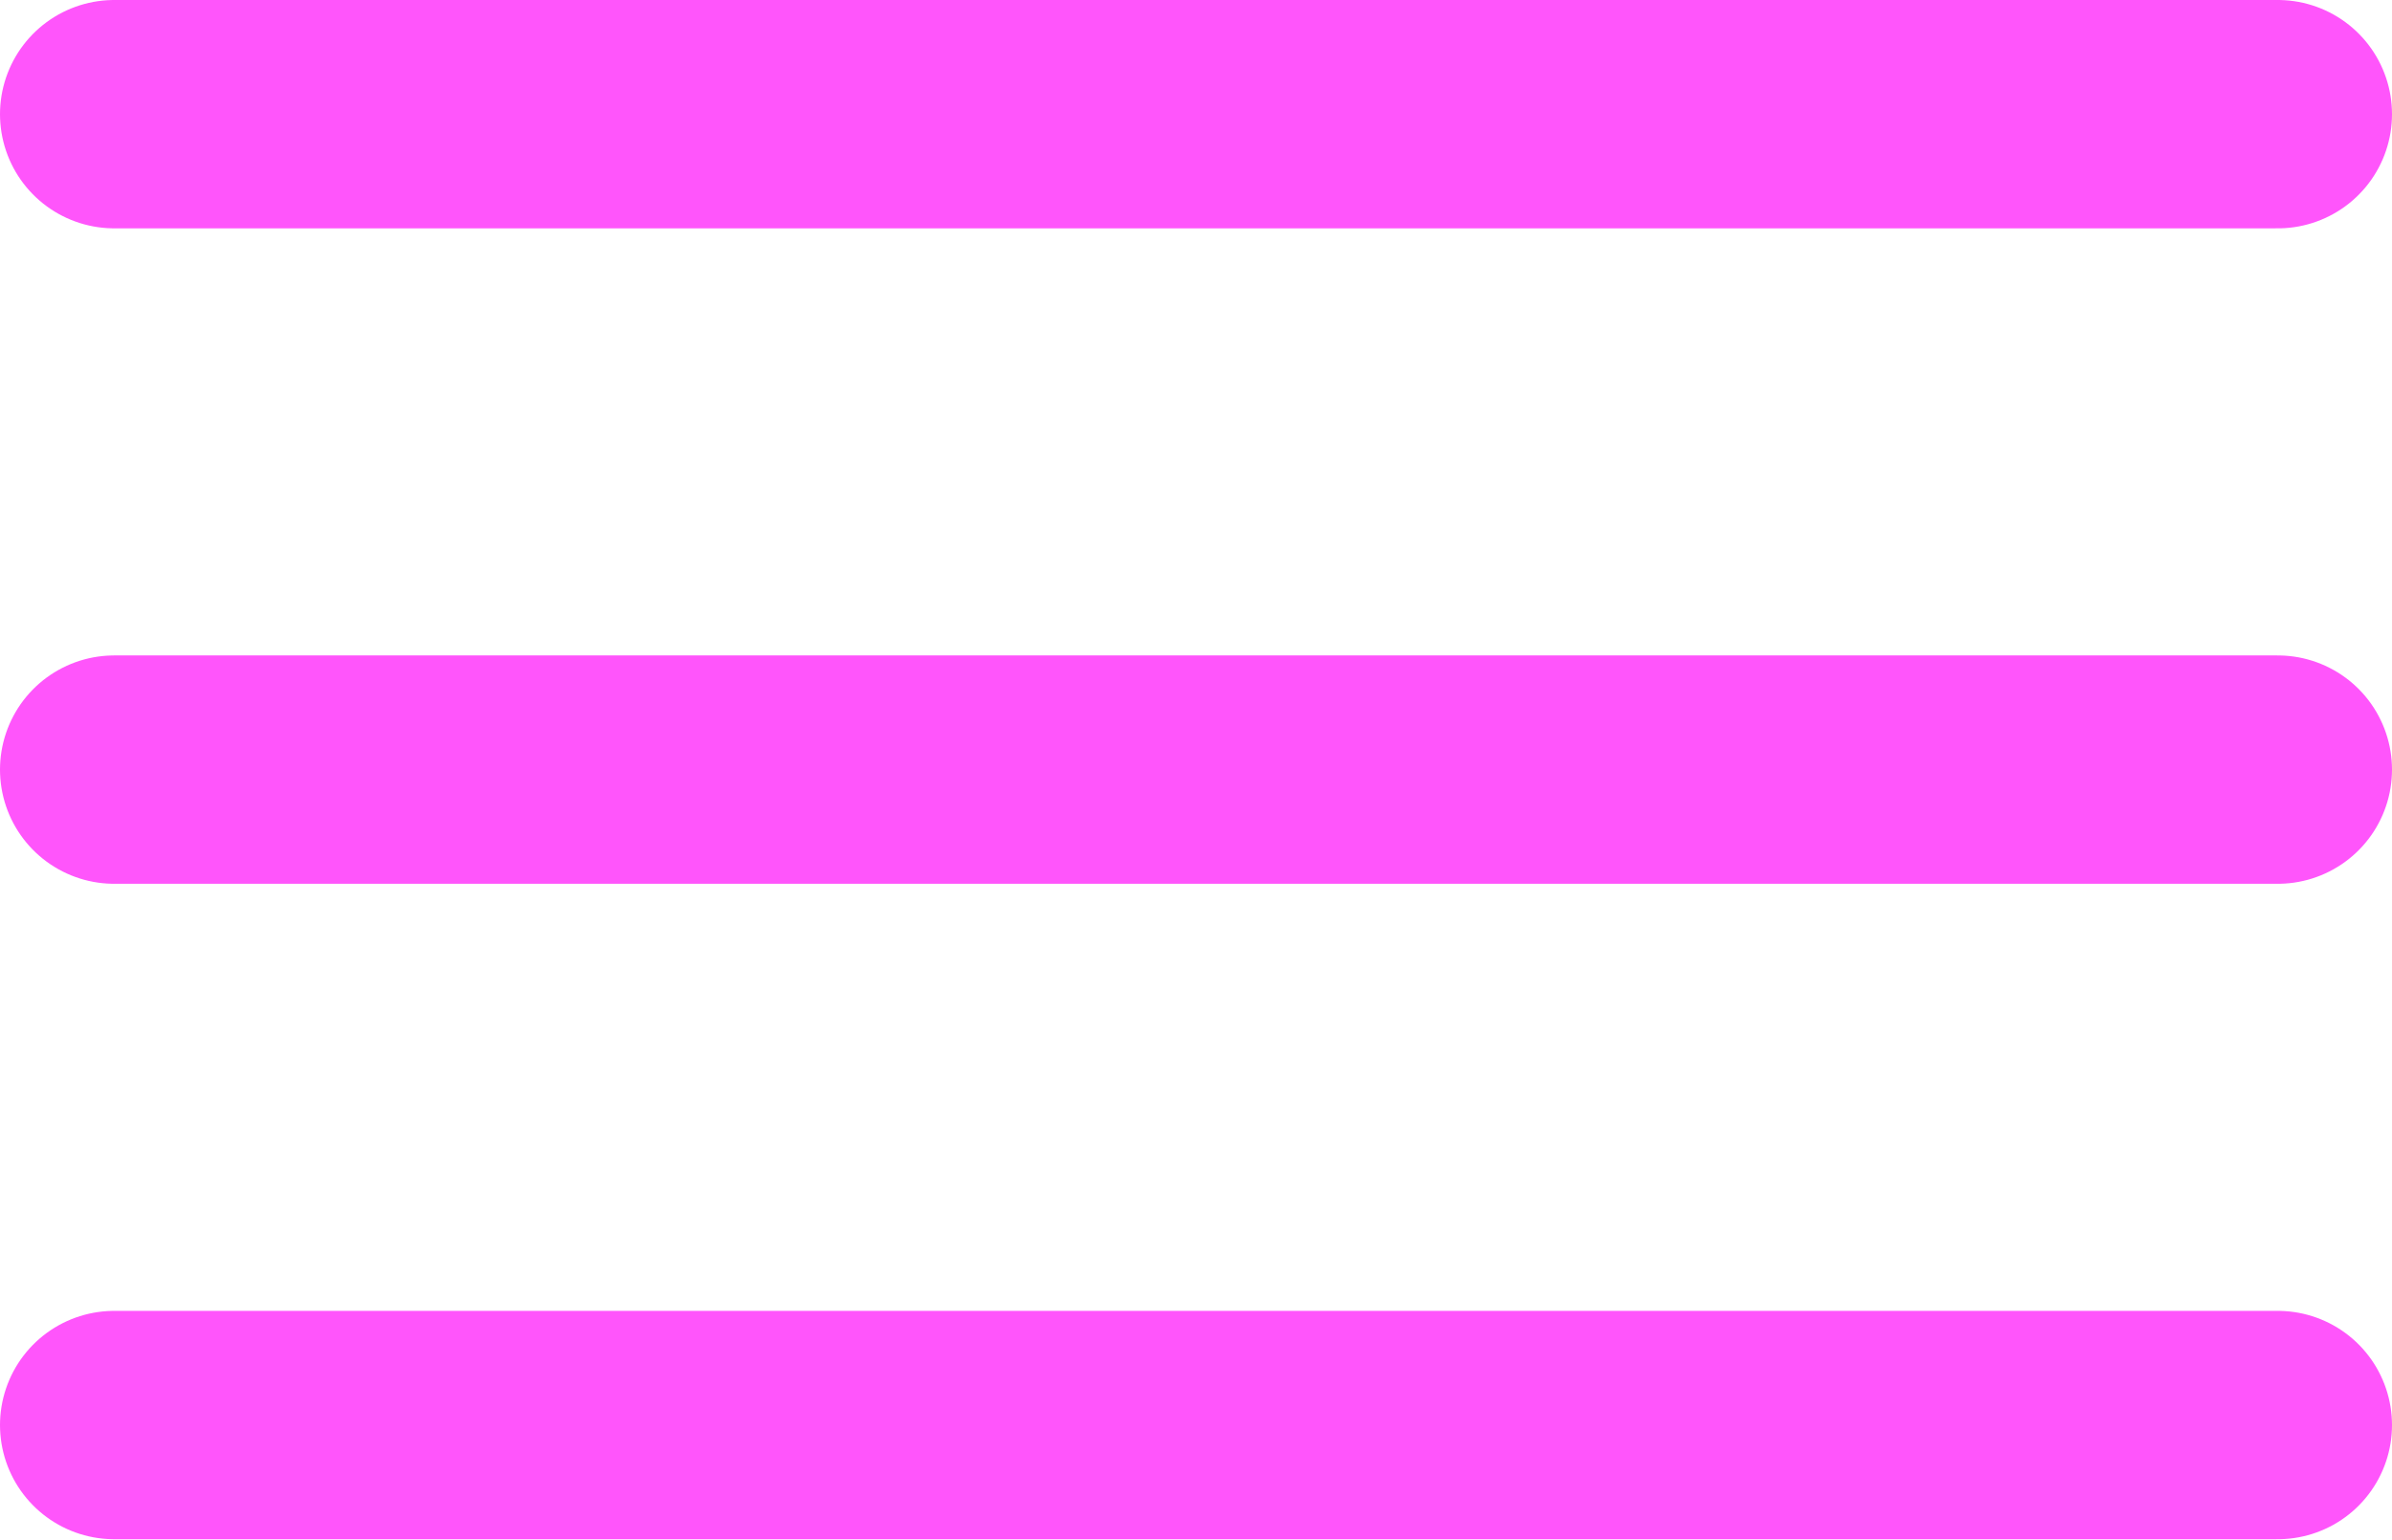
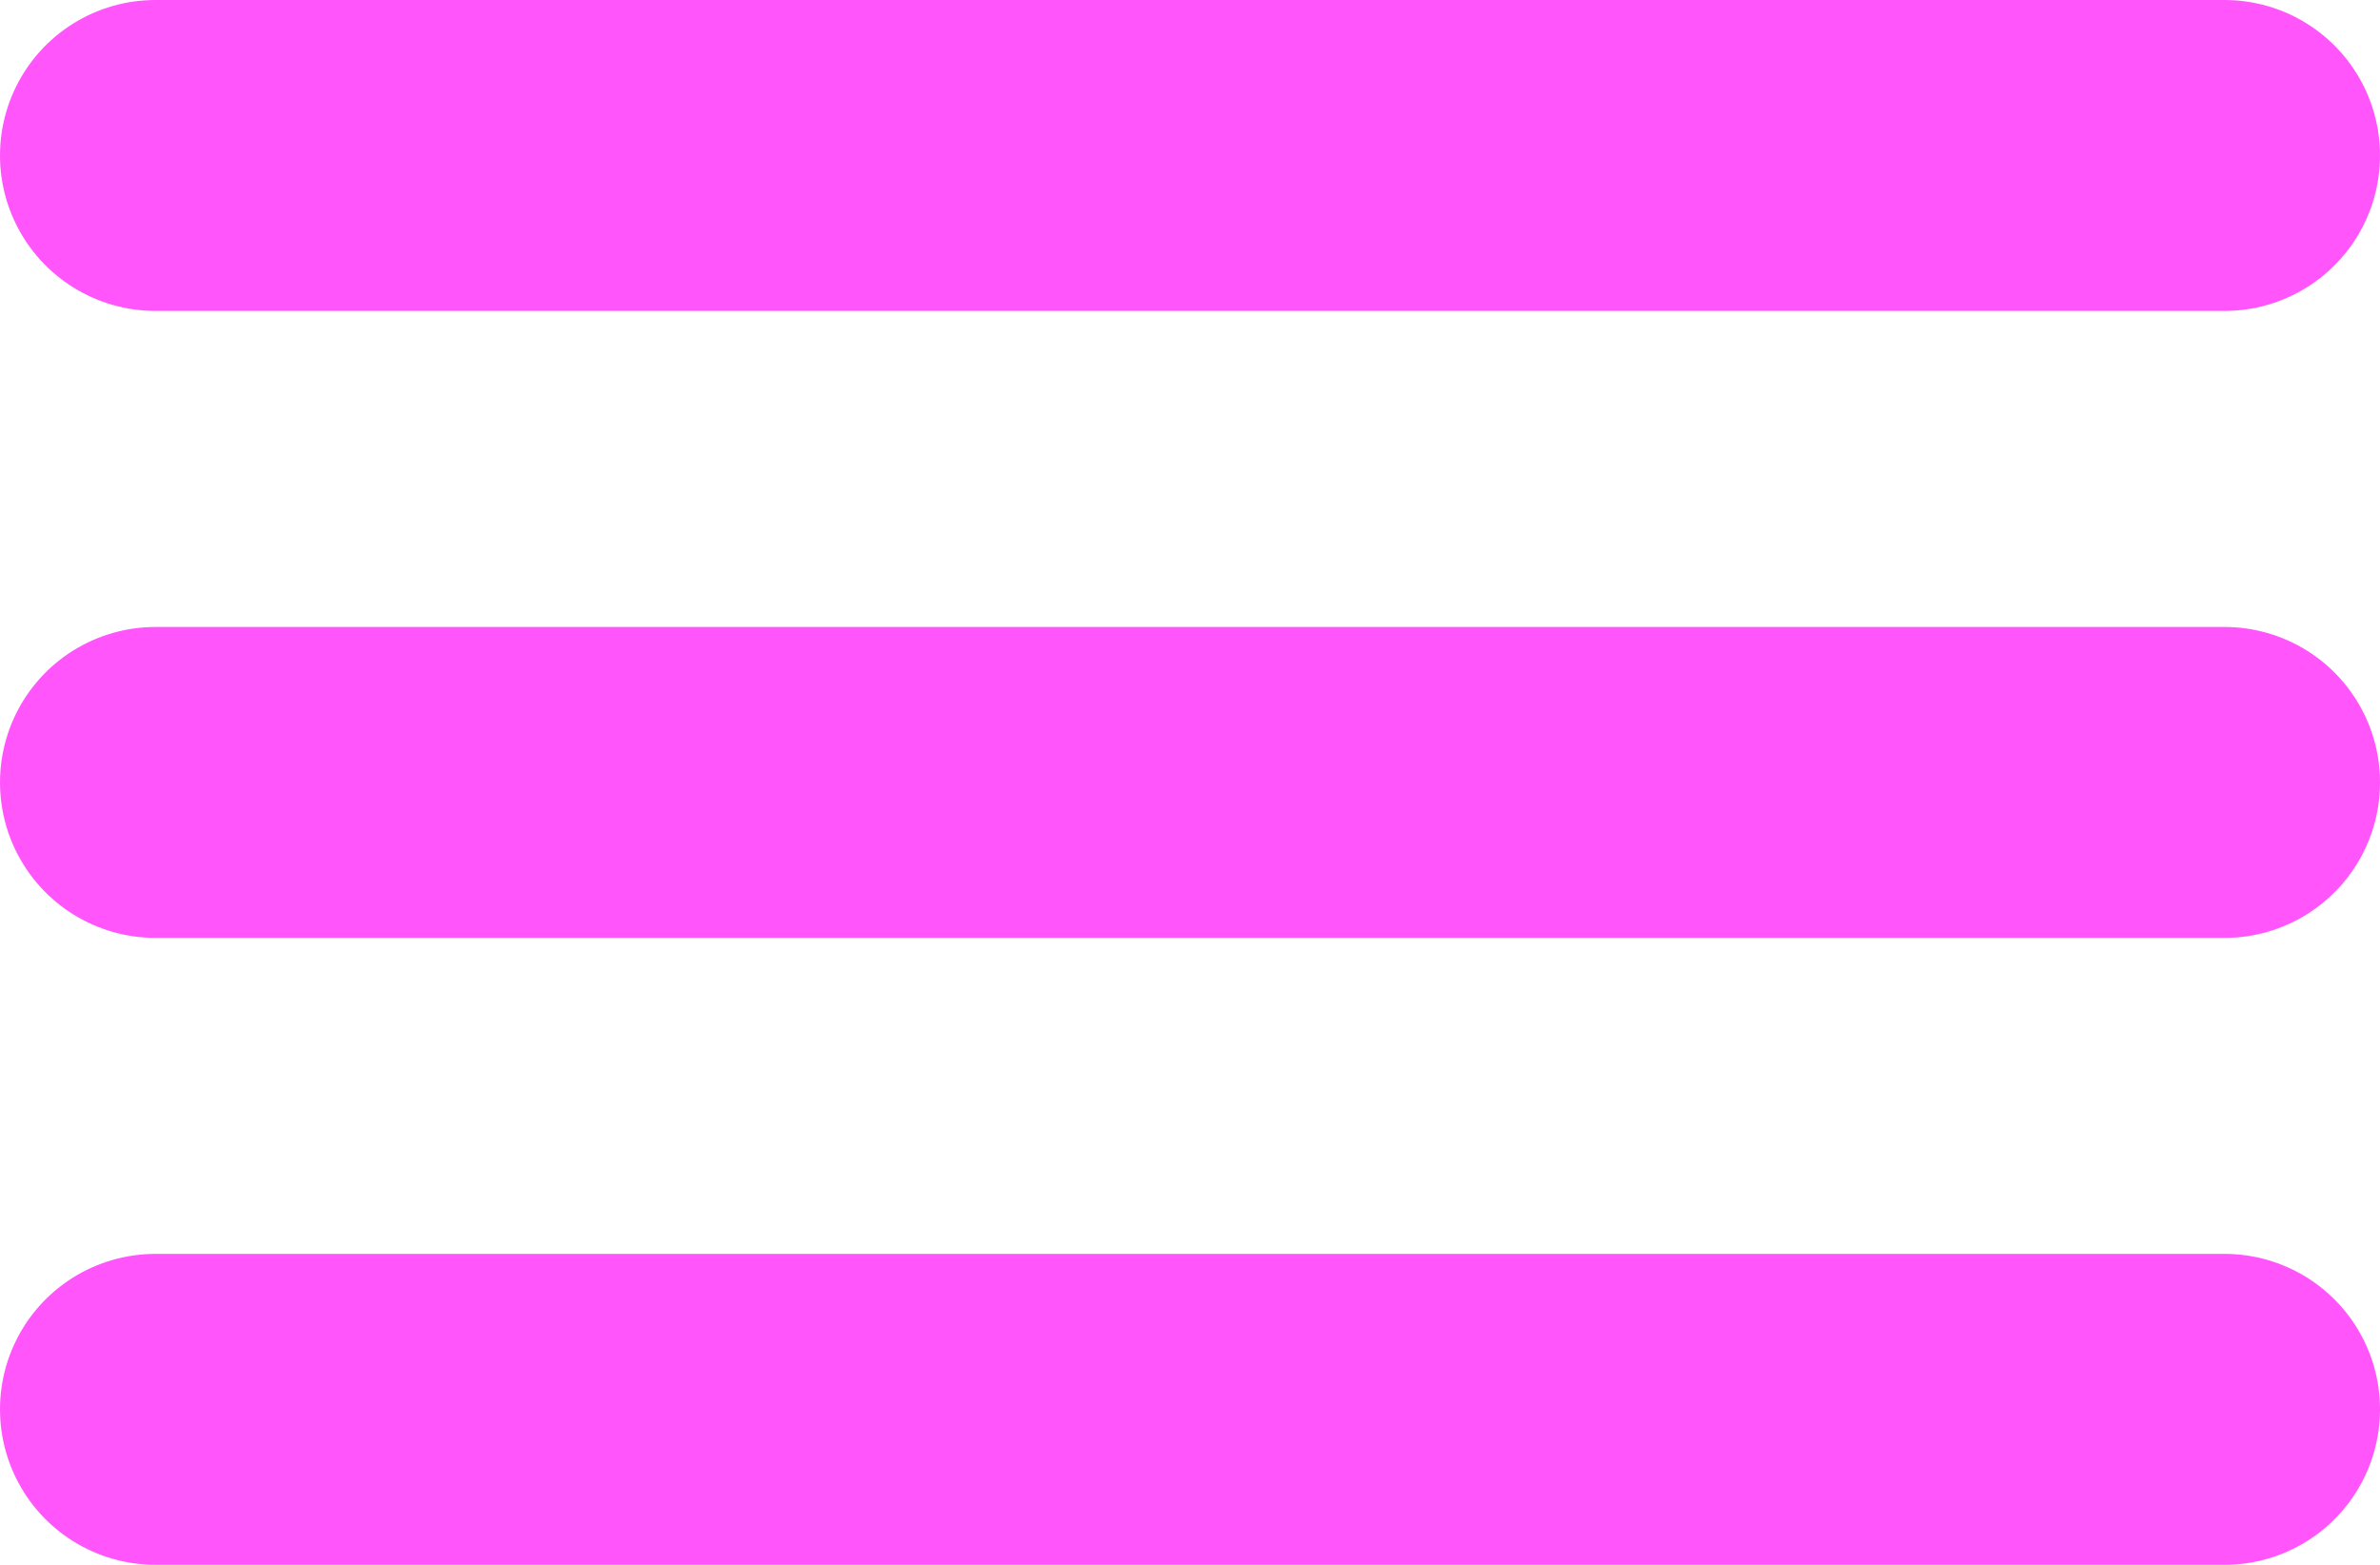
- <svg xmlns="http://www.w3.org/2000/svg" width="52.362" height="33.704" viewBox="0 0 52.362 33.704">
+ <svg xmlns="http://www.w3.org/2000/svg" width="38.273" height="25.165" viewBox="0 0 38.273 25.165">
  <g id="Group_194" data-name="Group 194" transform="translate(2.5 2.5)">
-     <line id="Line_26" data-name="Line 26" x2="47.362" transform="translate(0 0)" fill="none" stroke="#ff55fb" stroke-linecap="round" stroke-width="5" />
-     <line id="Line_27" data-name="Line 27" x2="47.362" transform="translate(0 14.352)" fill="none" stroke="#ff55fb" stroke-linecap="round" stroke-width="5" />
-     <line id="Line_28" data-name="Line 28" x2="47.362" transform="translate(0 28.704)" fill="none" stroke="#ff55fb" stroke-linecap="round" stroke-width="5" />
+     <line id="Line_26" data-name="Line 26" x2="33.273" transform="translate(0 0)" fill="none" stroke="#ff55fb" stroke-linecap="round" stroke-width="5" />
+     <line id="Line_27" data-name="Line 27" x2="33.273" transform="translate(0 10.083)" fill="none" stroke="#ff55fb" stroke-linecap="round" stroke-width="5" />
+     <line id="Line_28" data-name="Line 28" x2="33.273" transform="translate(0 20.165)" fill="none" stroke="#ff55fb" stroke-linecap="round" stroke-width="5" />
  </g>
</svg>
